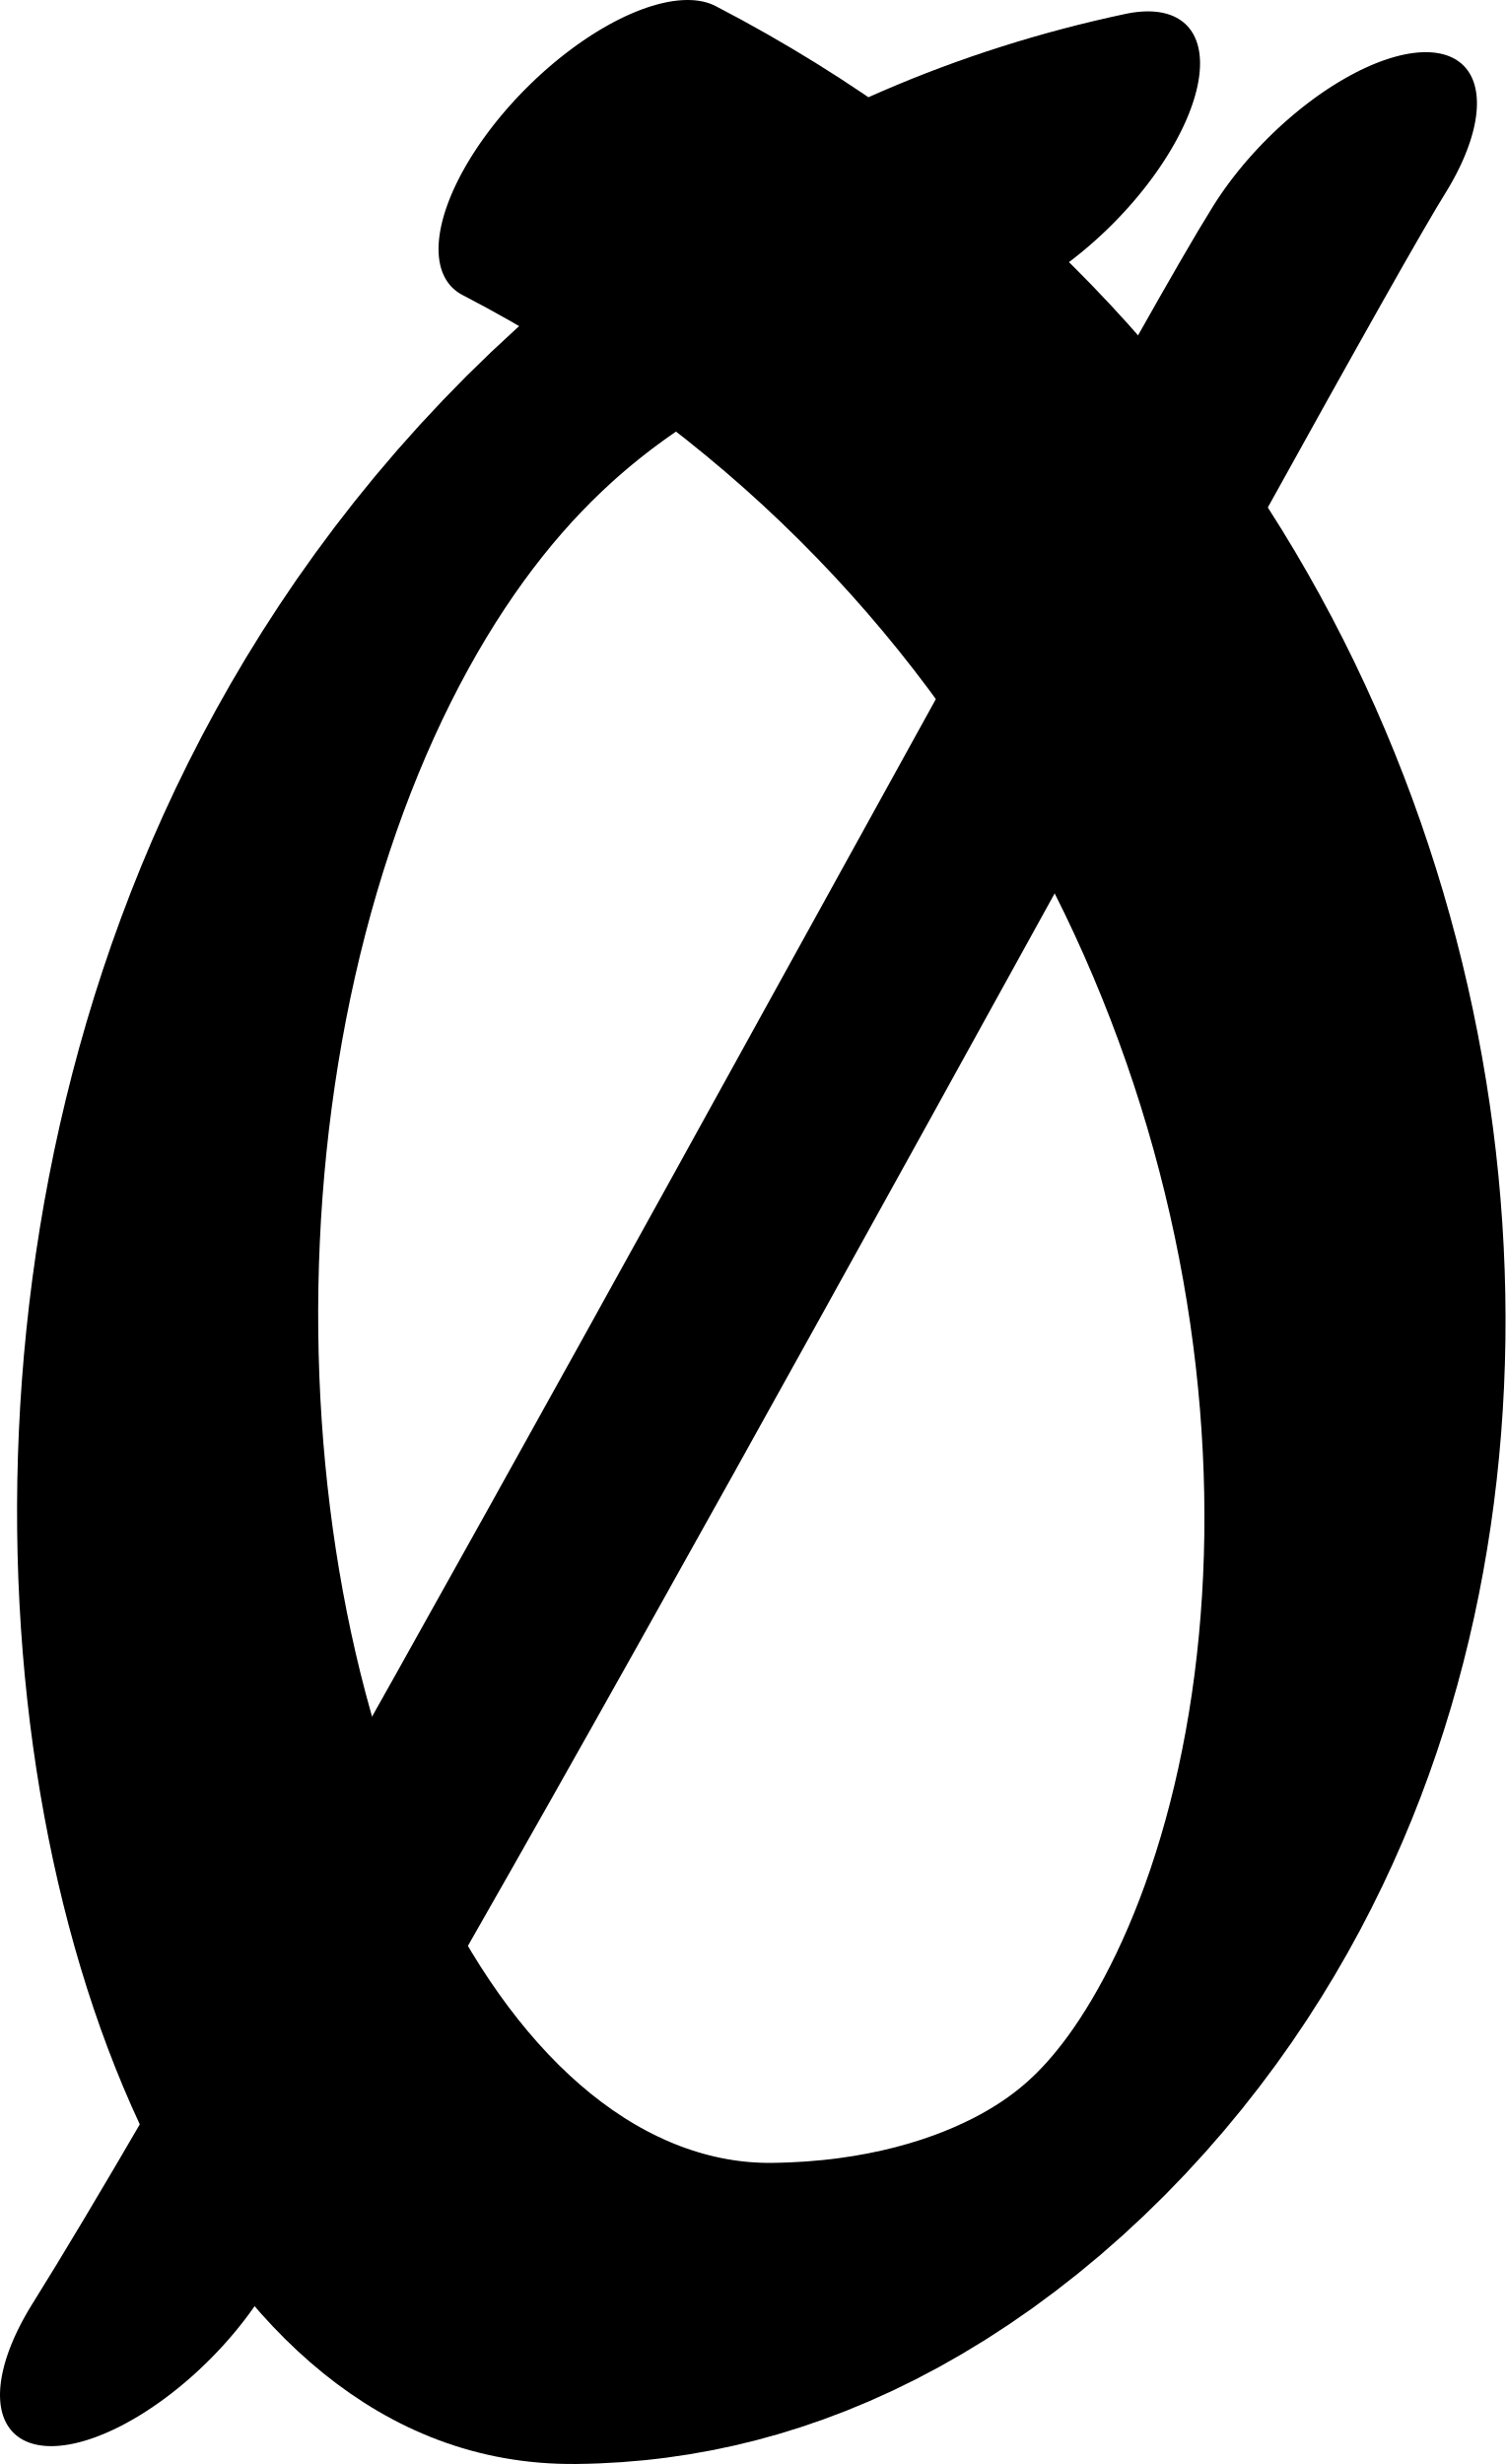
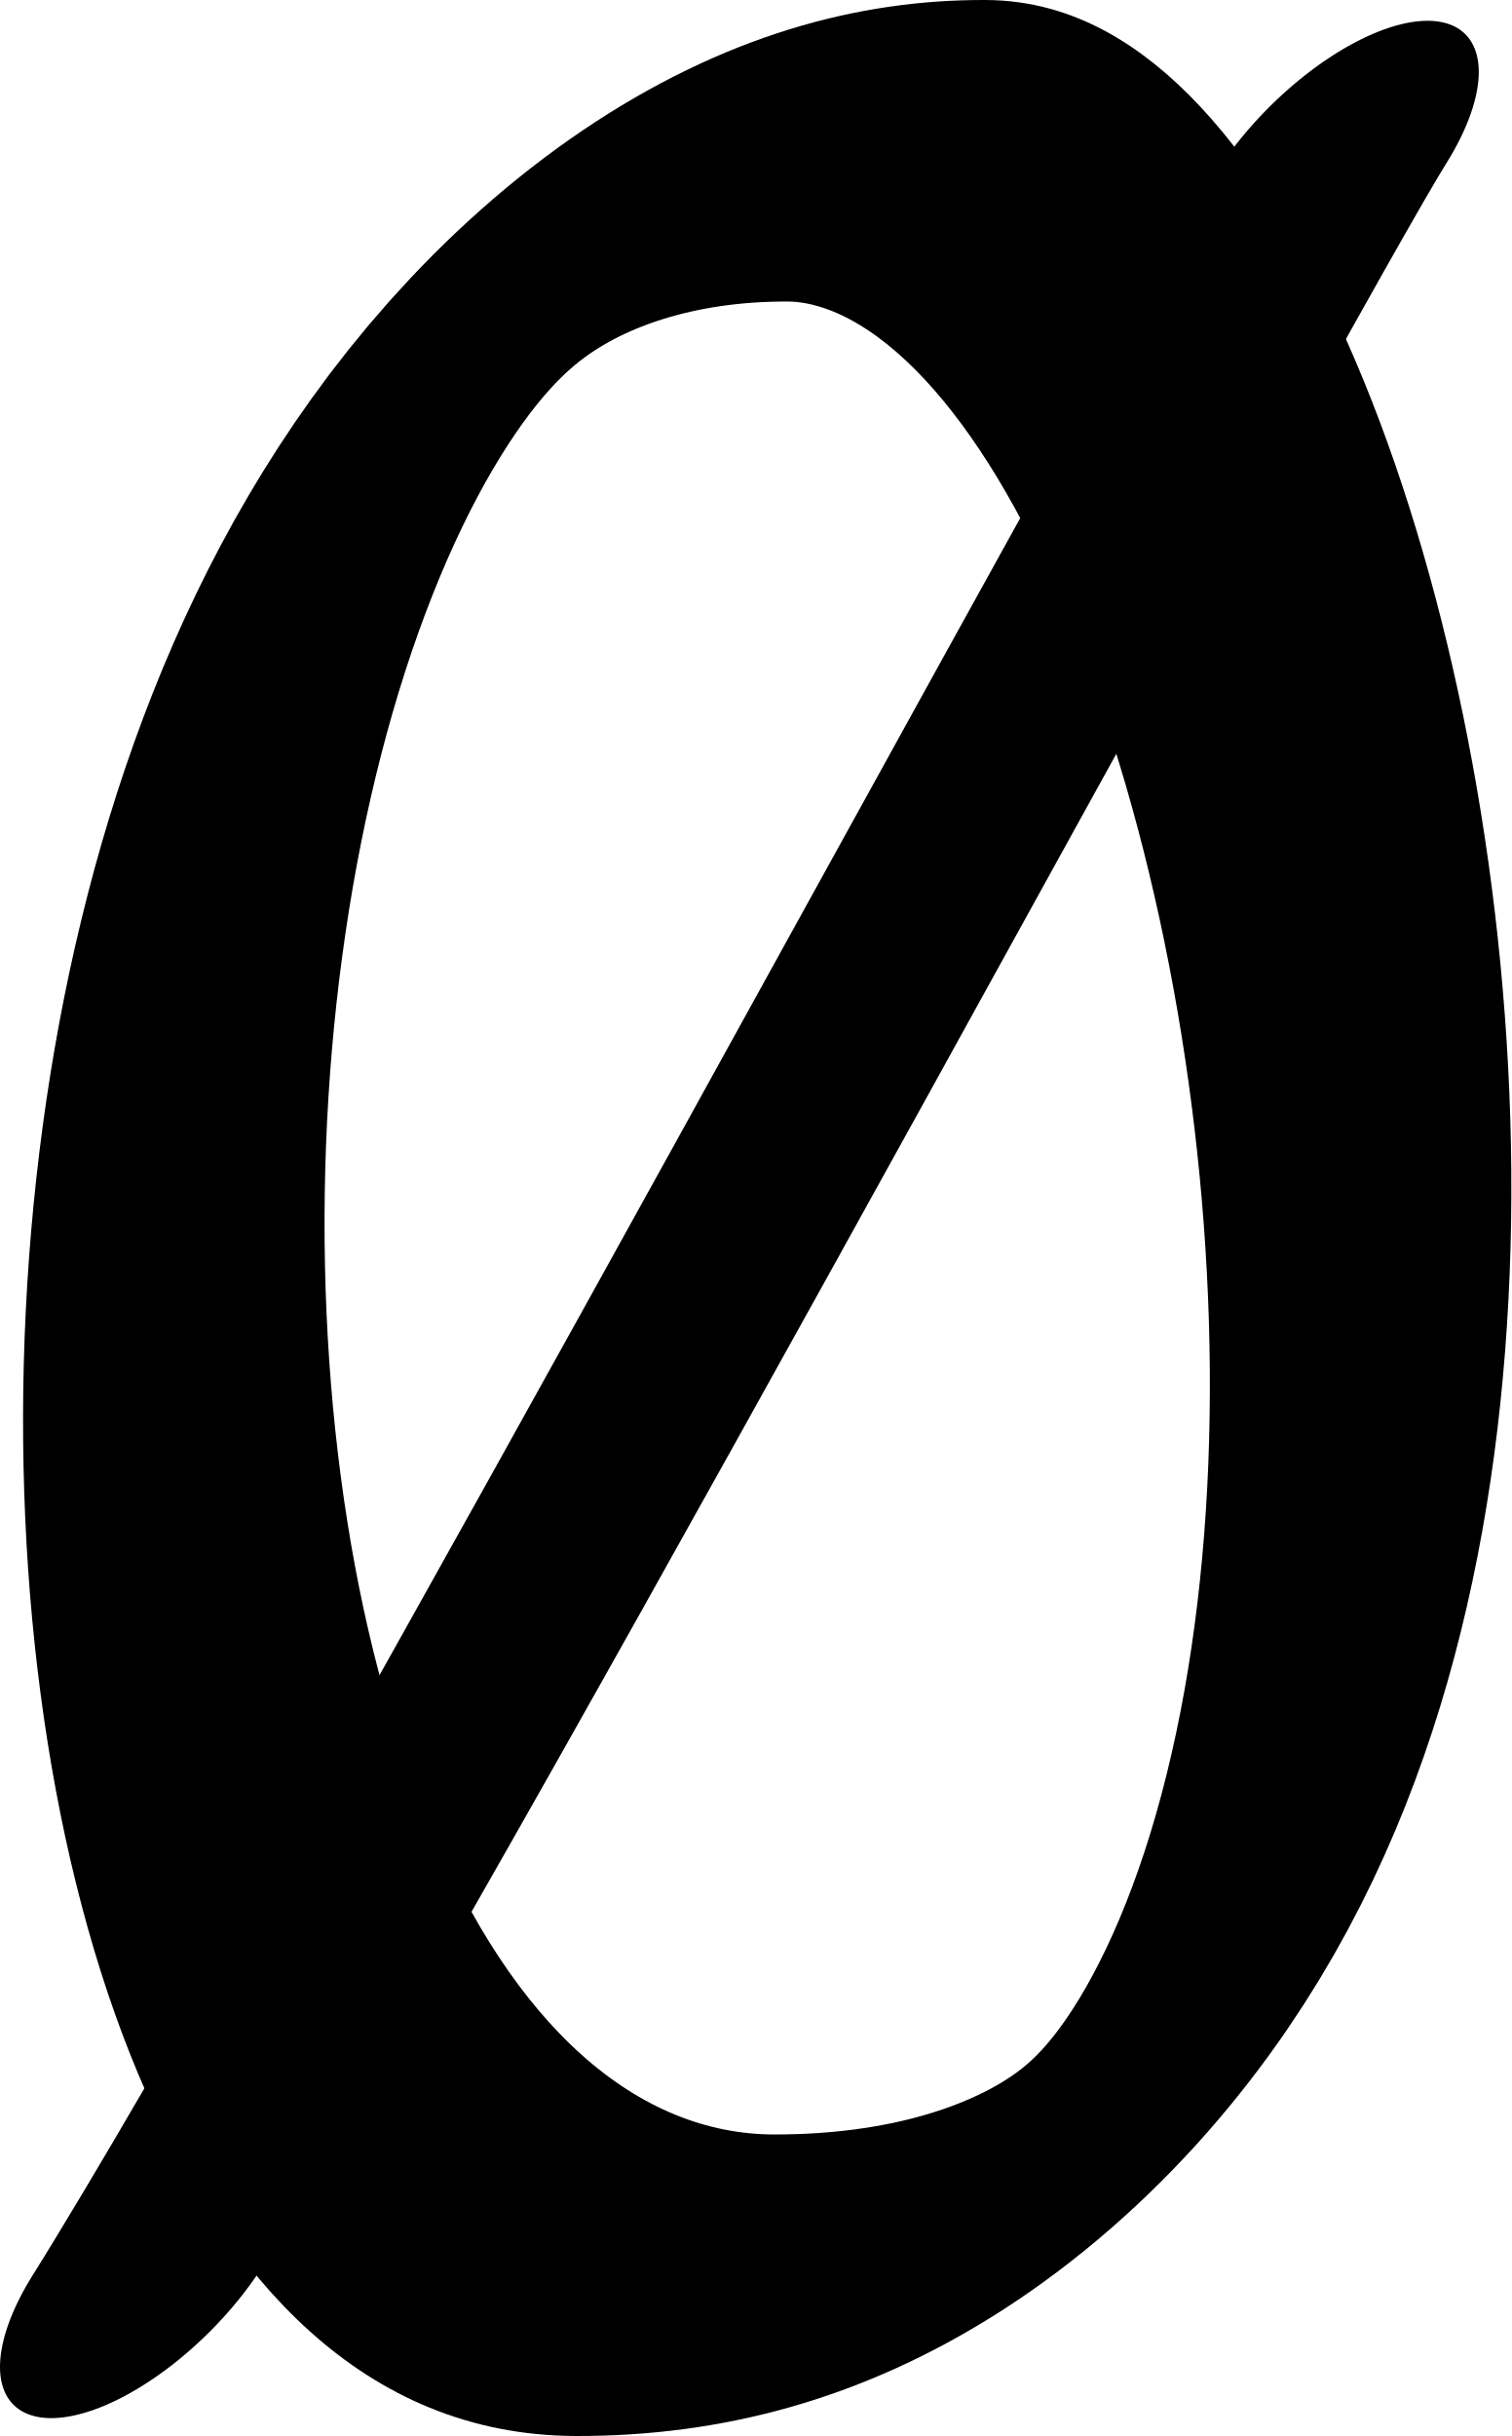
- <svg xmlns="http://www.w3.org/2000/svg" width="373.703" height="611.607" viewBox="0 0 373.703 611.607" version="1.1" id="svg5" xml:space="preserve">
+ <svg xmlns="http://www.w3.org/2000/svg" width="374.762" height="603.805" viewBox="0 0 374.762 603.805" version="1.1" id="svg5" xml:space="preserve">
  <defs id="defs2" />
-   <g style="display:inline" id="g375" transform="translate(-245.709,-593.1646)">
+   <g style="display:inline" id="g375" transform="translate(-245.7089,-600.9619)">
    <g id="g3266" transform="matrix(0.3374146,0.3374146,-0.7379476,0.7379476,975.2271,74.63044)">
-       <path style="fill:none;stroke:#000000;stroke-width:92.111;stroke-linecap:round;stroke-linejoin:round;stroke-dasharray:none" d="M 132.937,696.353 C -216.614,942.298 553.332,1230.177 786.3,1121.294 1096.746,976.199 560.153,684.936 -40.59,771.871" id="path3260" />
+       <path style="fill:none;stroke:#000000;stroke-width:92.111;stroke-linecap:round;stroke-linejoin:round;stroke-dasharray:none" d="M 786.3,1121.294 C 1172.178,945.391 262.337,644.579 80.043,727.281 -256.155,879.806 528.599,1238.767 786.3,1121.294 Z" id="path3260" />
      <path style="fill:none;stroke:#000000;stroke-width:90.587;stroke-linecap:round;stroke-linejoin:round;stroke-dasharray:none" d="M 587.094,1207.213 C 528.753,1091.693 272.937,701.861 249.792,655.807" id="path3262" />
    </g>
  </g>
</svg>
